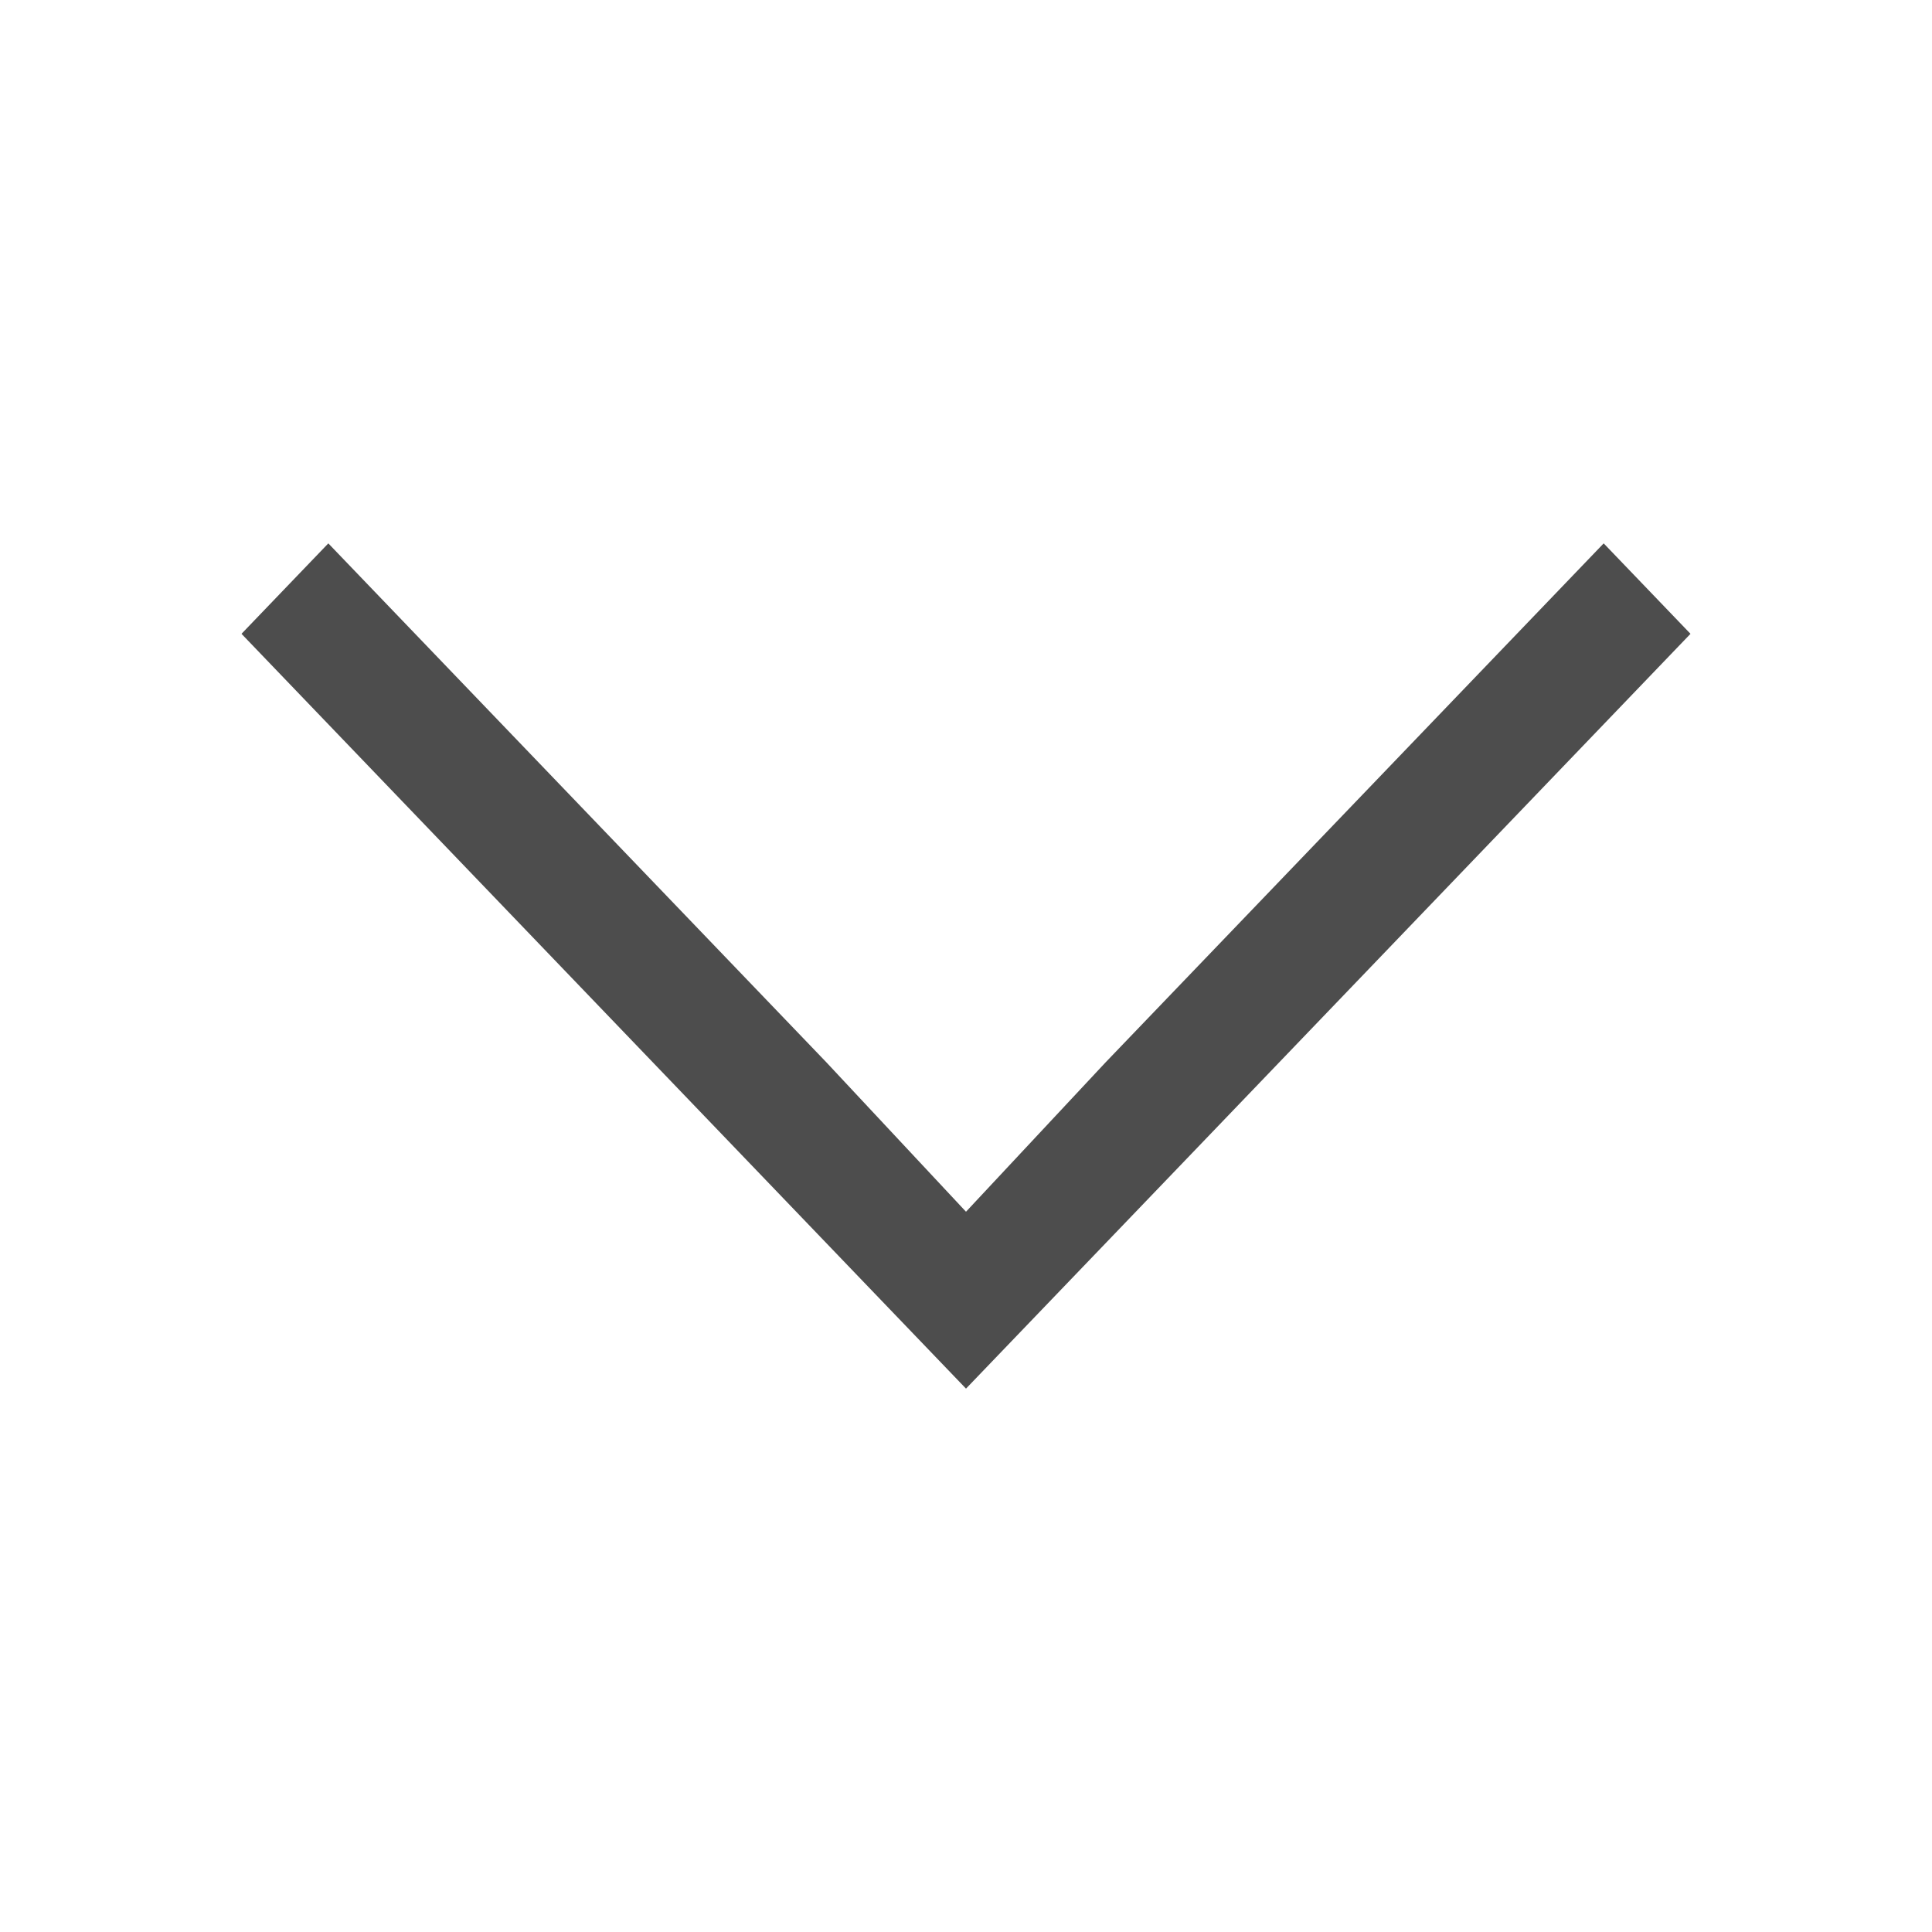
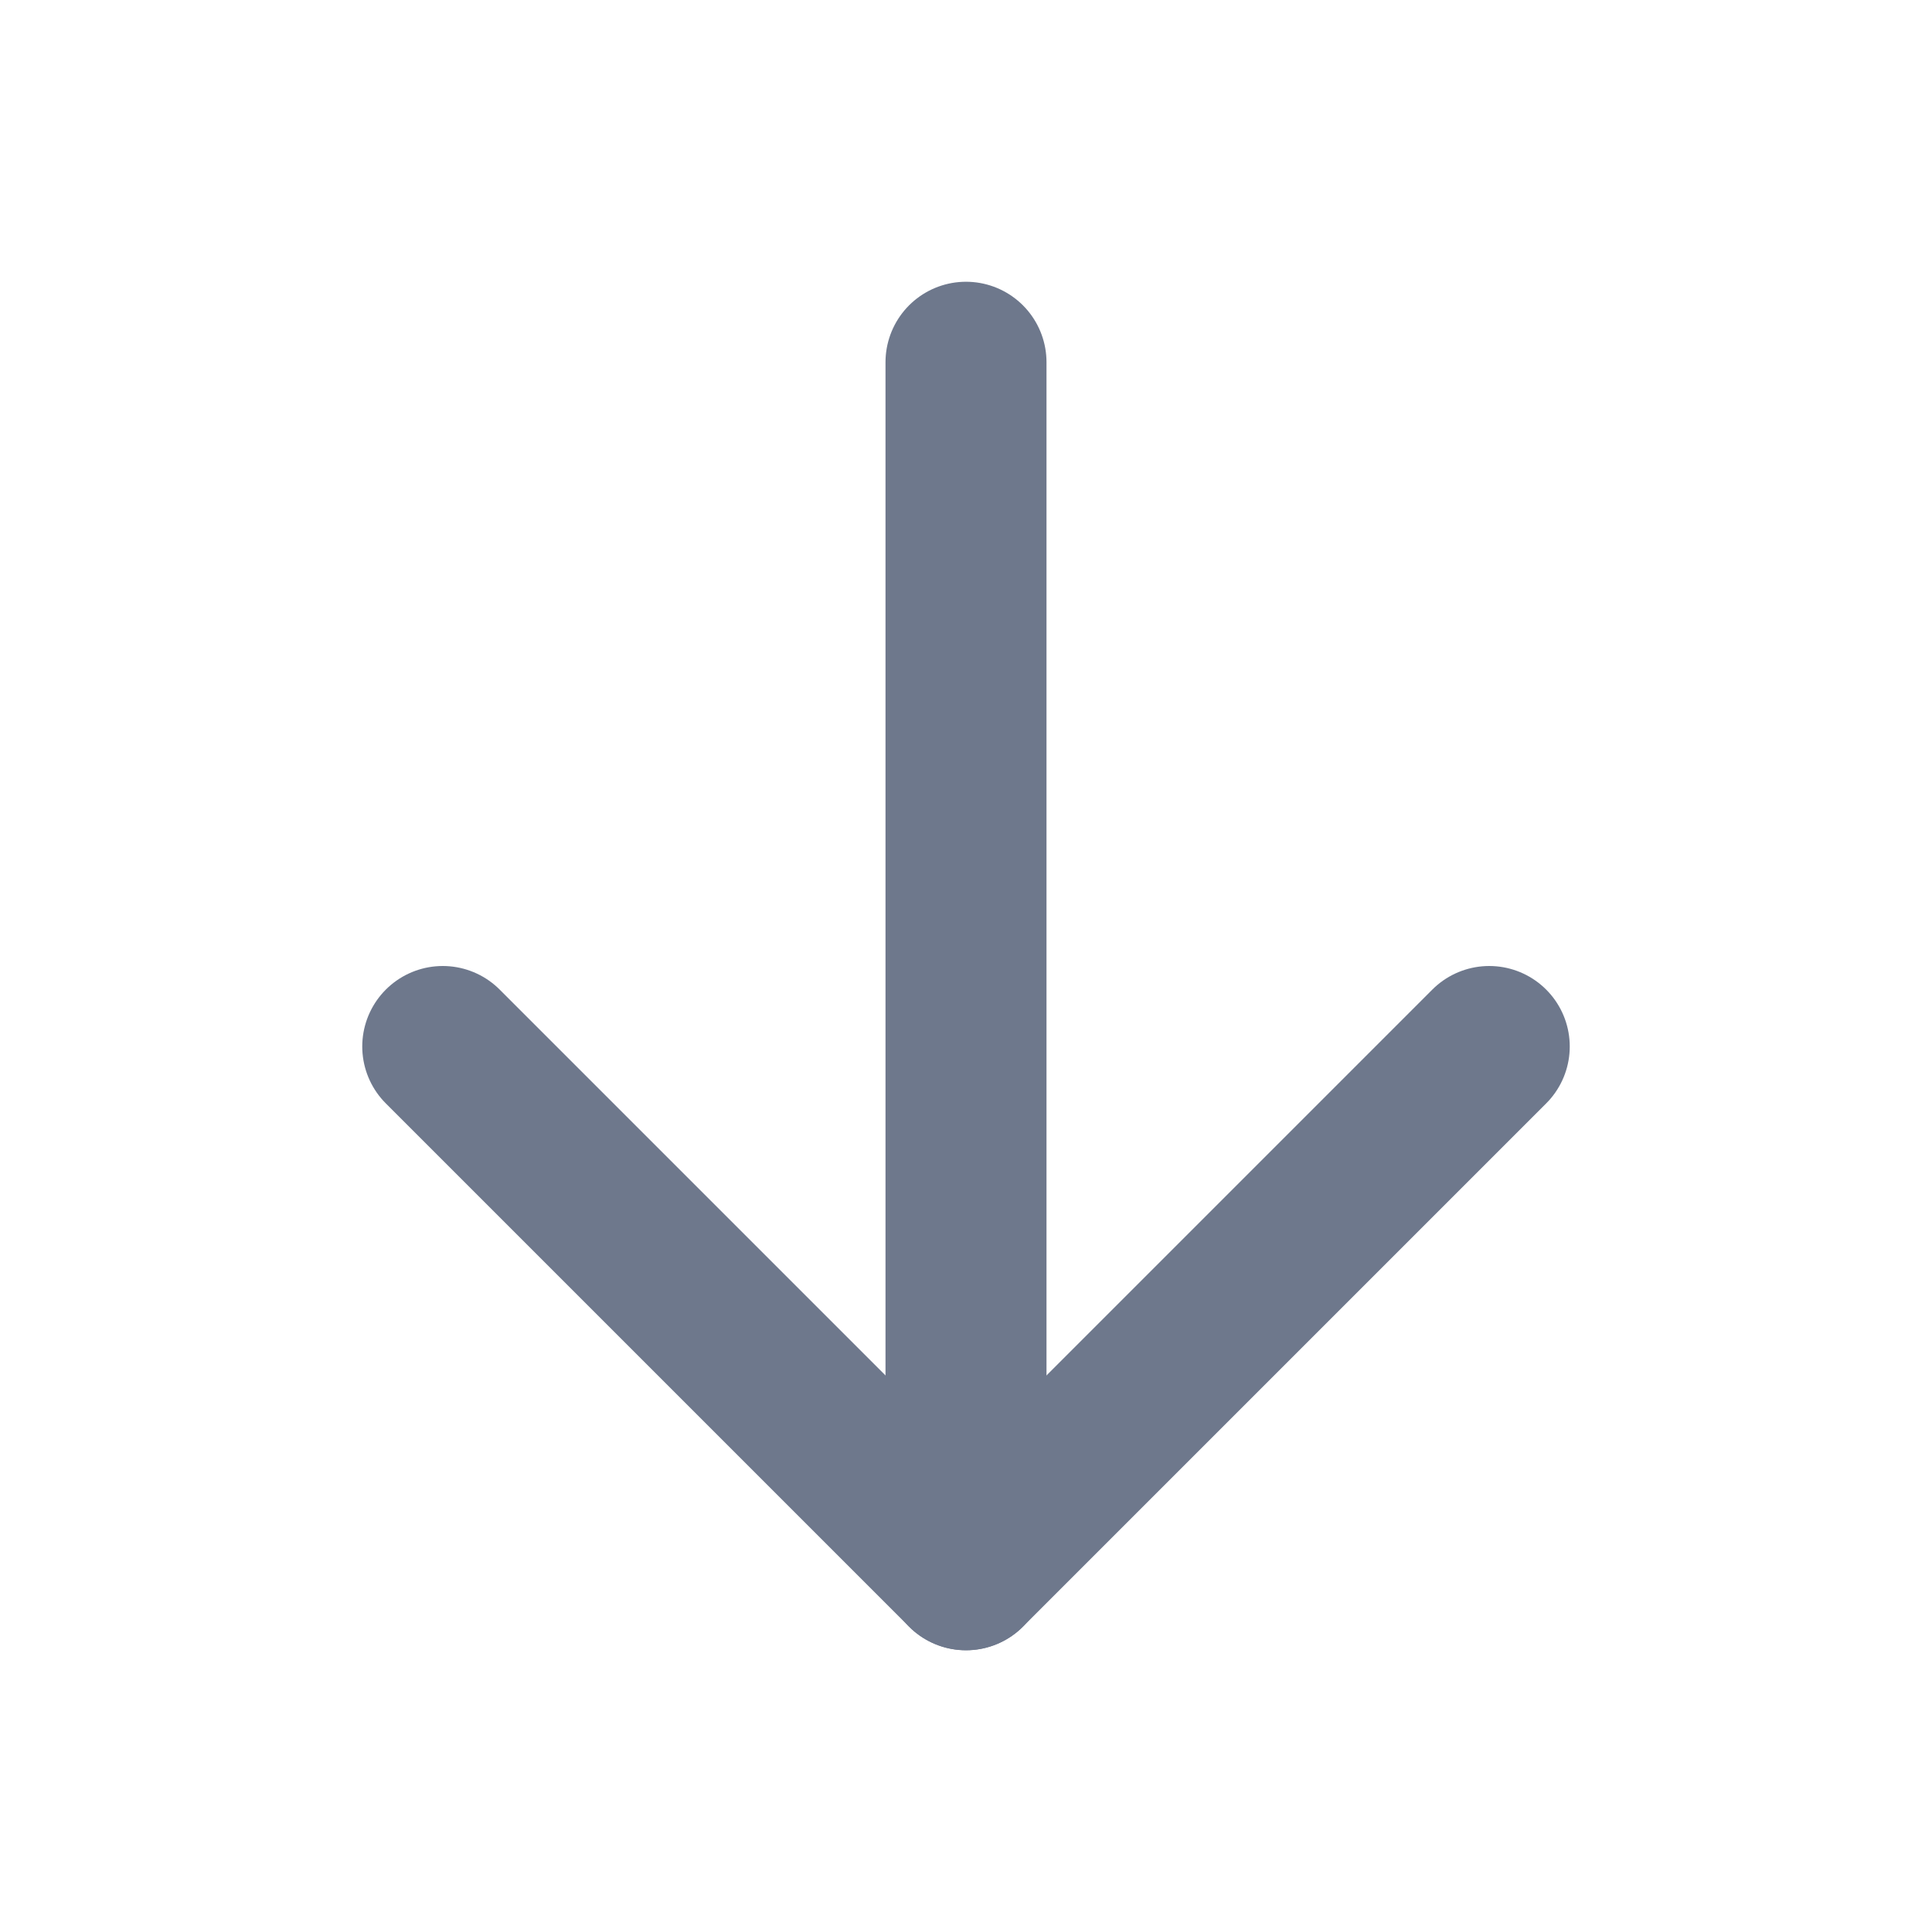
- <svg xmlns="http://www.w3.org/2000/svg" viewBox="0 0 16 16">
-   <defs id="defs3051">
-     <style type="text/css" id="current-color-scheme">
-       .ColorScheme-Text {
-         color:#4d4d4d;
-       }
-       </style>
-   </defs>
-   <path style="fill:currentColor;fill-opacity:1;stroke:none" d="m8 11.5l-6-6.251.719-.749 4.125 4.298 1.156 1.237 1.156-1.237 4.125-4.298.719.749-4.125 4.298z" class="ColorScheme-Text" />
+ <svg xmlns="http://www.w3.org/2000/svg" viewBox="0 0 24 24">
+   <path d="M12 4.5v15" fill="none" stroke="#6E788C" stroke-width="2" stroke-linecap="round" stroke-linejoin="round" />
+   <path d="M5.5 13 12 19.5 18.5 13" fill="none" stroke="#6E788C" stroke-width="2" stroke-linecap="round" stroke-linejoin="round" />
</svg>
